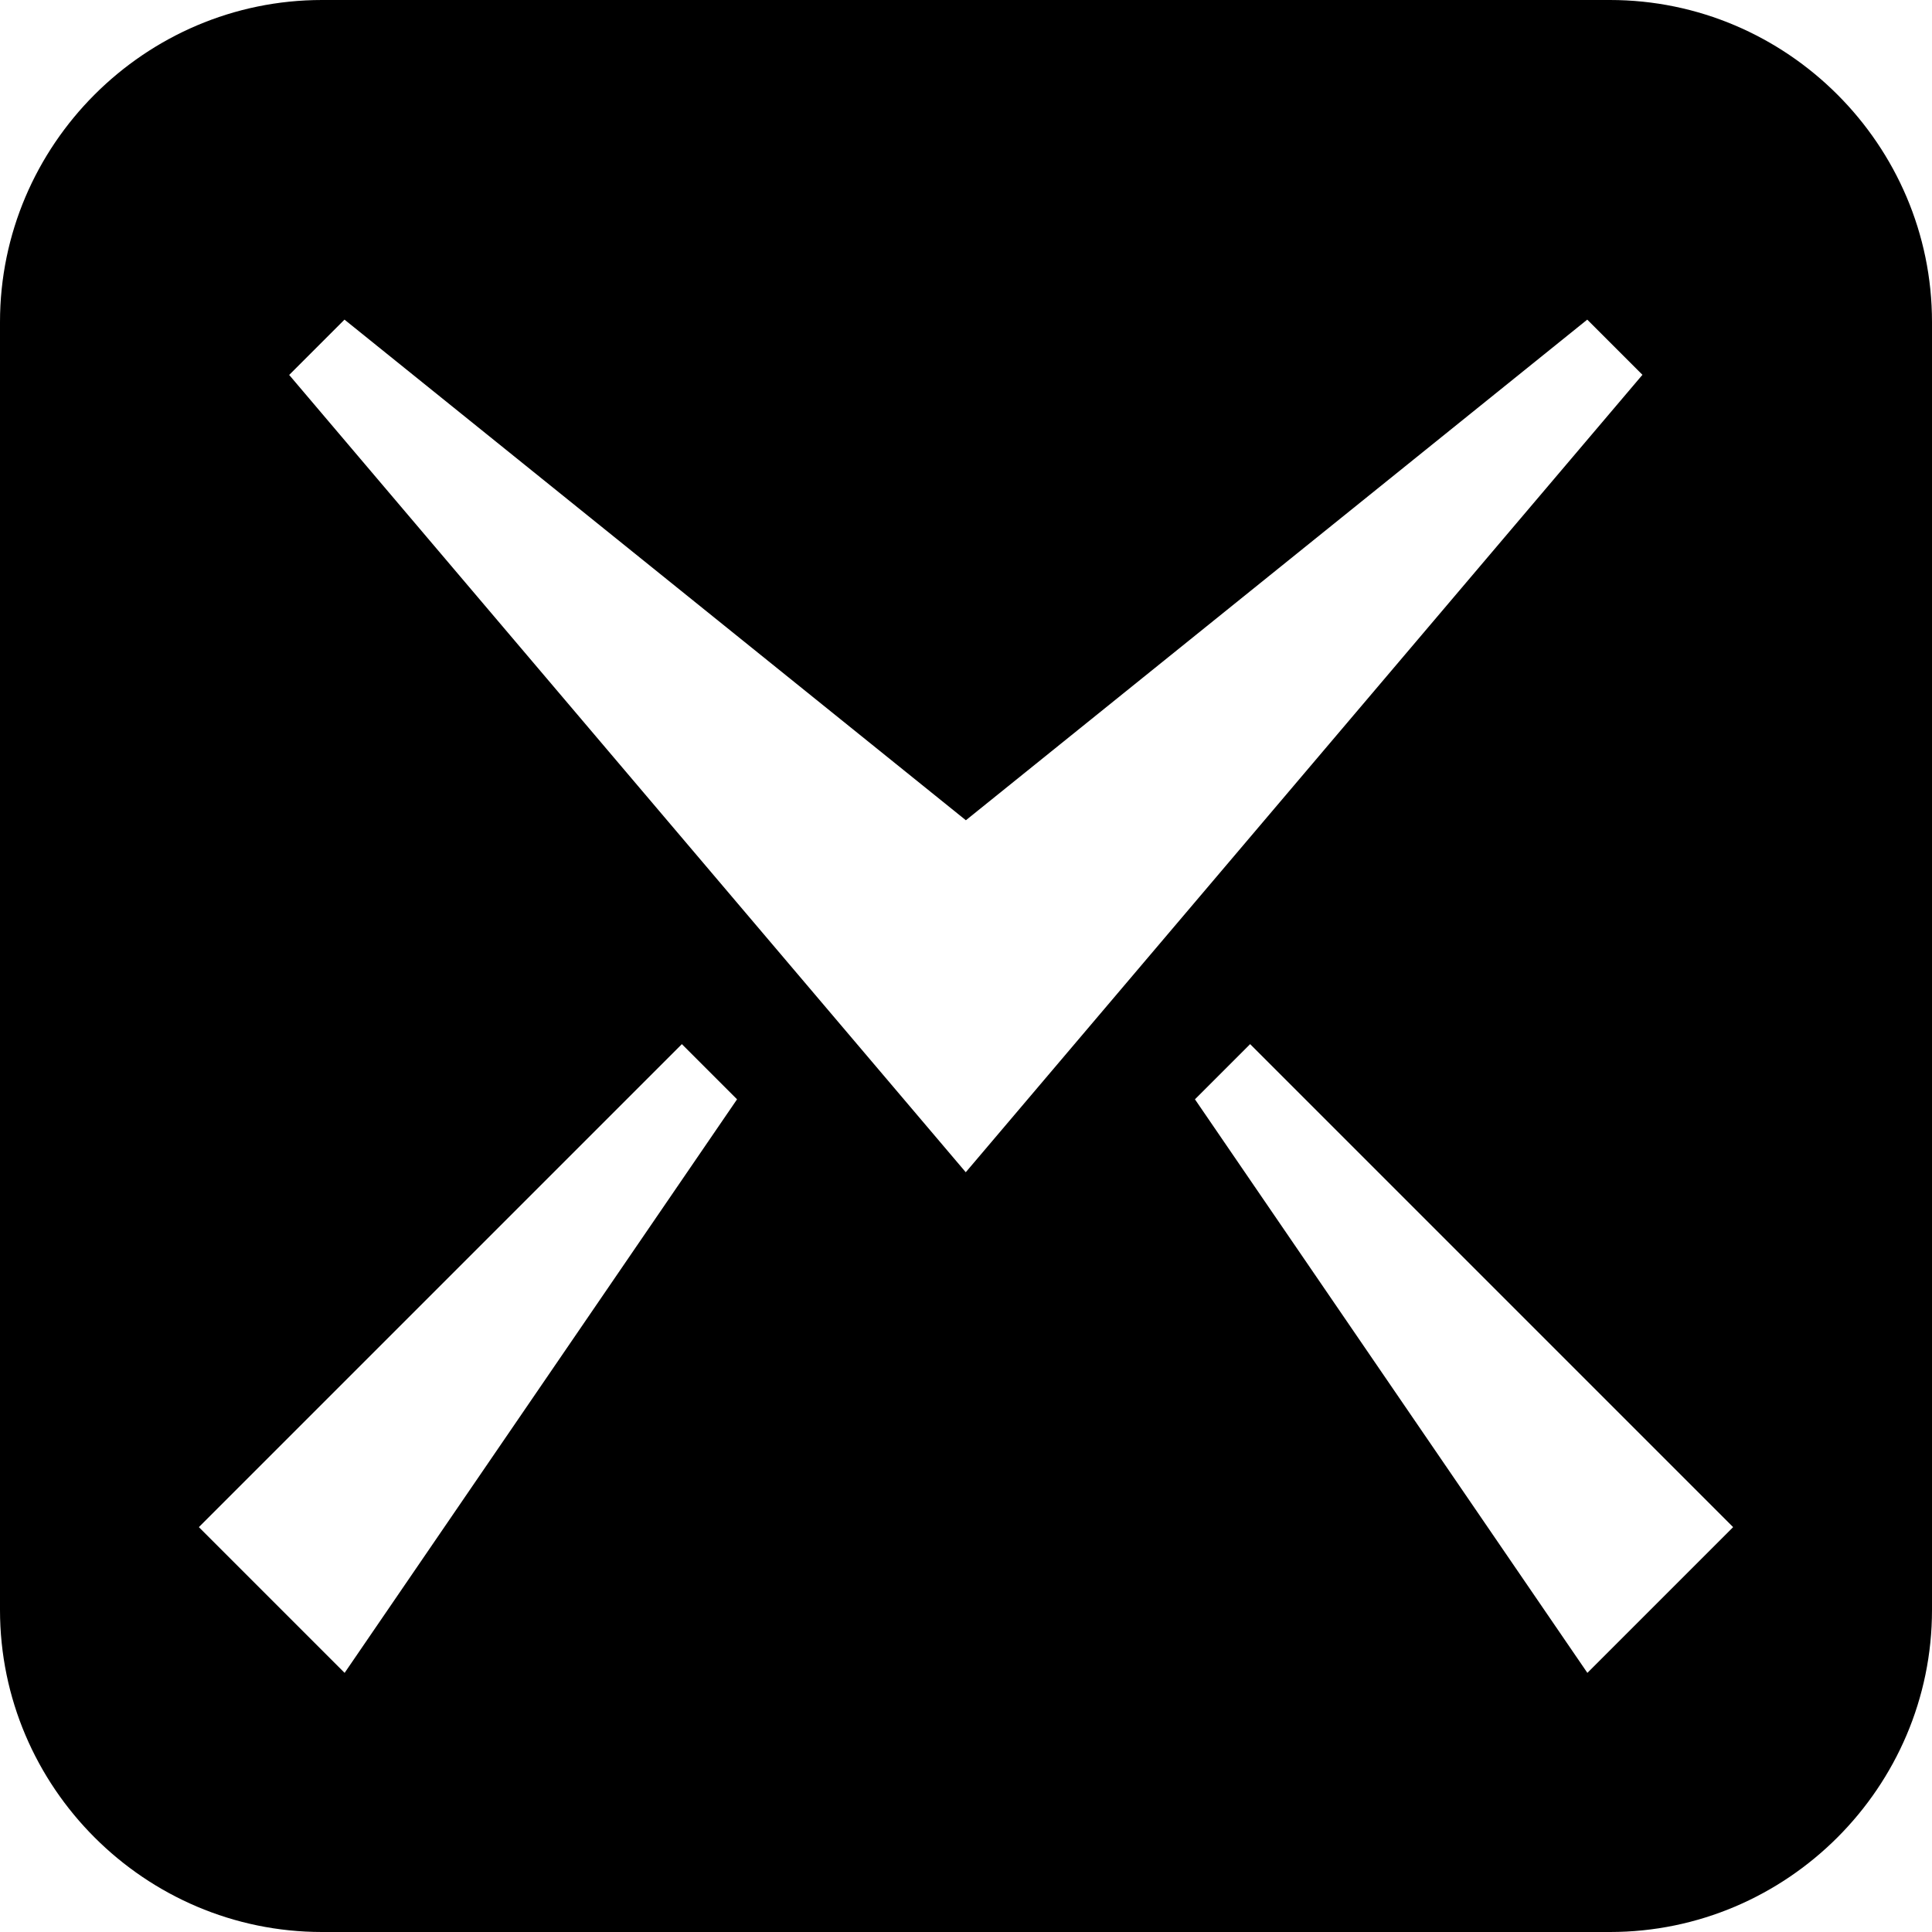
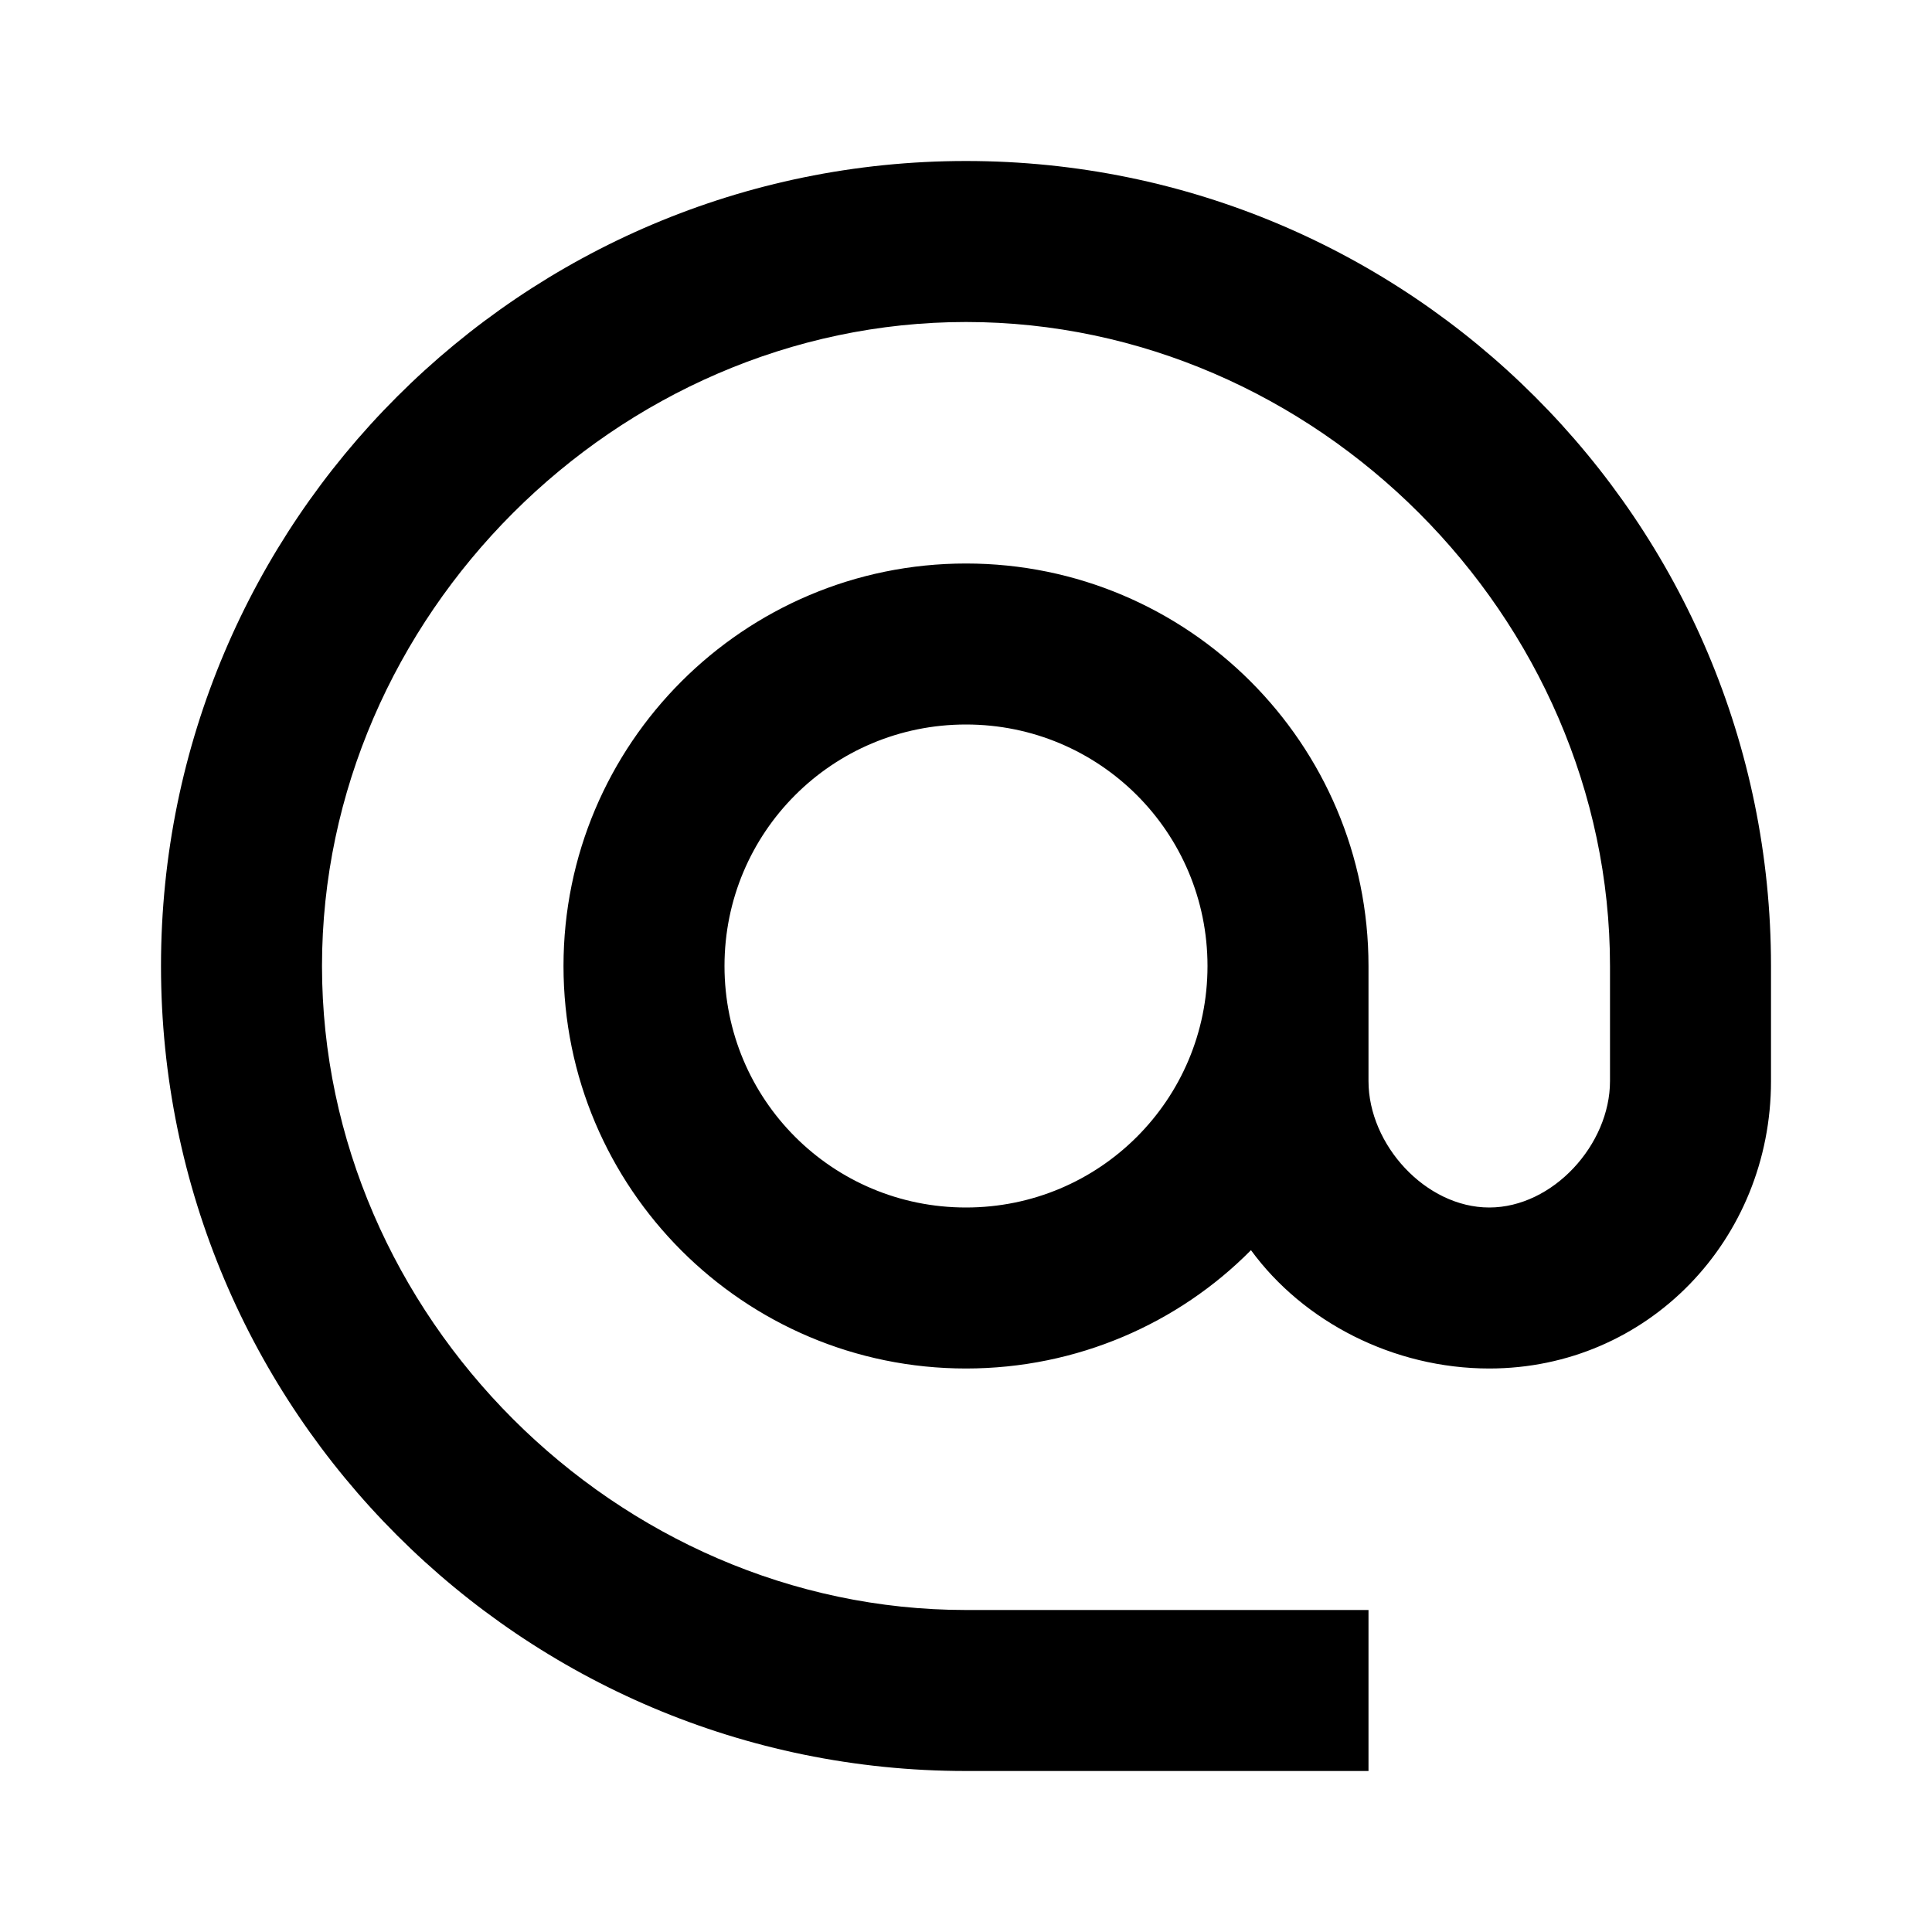
- <svg xmlns="http://www.w3.org/2000/svg" version="1.1" viewBox="0 0 16 16">
-   <path fill="#000000" d="M13.333 0h-10.666c-1.467 0-2.667 1.2-2.667 2.667v10.666c0 1.468 1.2 2.667 2.667 2.667h10.666c1.467 0 2.667-1.199 2.667-2.667v-10.666c0-1.467-1.2-2.667-2.667-2.667zM2.854 13.854l-1.207-1.207 4-4 0.457 0.457-3.25 4.75zM2.396 3.104l0.457-0.457 5.146 4.146 5.146-4.146 0.457 0.457-5.604 6.604-5.604-6.604zM13.146 13.854l-3.25-4.75 0.457-0.457 4 4-1.207 1.207z" />
+ <svg xmlns="http://www.w3.org/2000/svg" viewBox="0 0 24 24" fill="black">
+   <path d="M0 0h24v24H0z" fill="none" />
+   <path d="M12 2C6.48 2 2 6.48 2 12s4.48 10 10 10h5v-2h-5c-4.34 0-8-3.66-8-8s3.66-8 8-8 8 3.66 8 8v1.43c0 .79-.71 1.57-1.5 1.57s-1.5-.78-1.5-1.57V12c0-2.76-2.24-5-5-5s-5 2.24-5 5 2.24 5 5 5c1.38 0 2.64-.56 3.54-1.47.65.89 1.77 1.47 2.96 1.47 1.97 0 3.5-1.6 3.5-3.57V12c0-5.52-4.48-10-10-10zm0 13c-1.66 0-3-1.34-3-3s1.34-3 3-3 3 1.34 3 3-1.34 3-3 3z" />
</svg>
